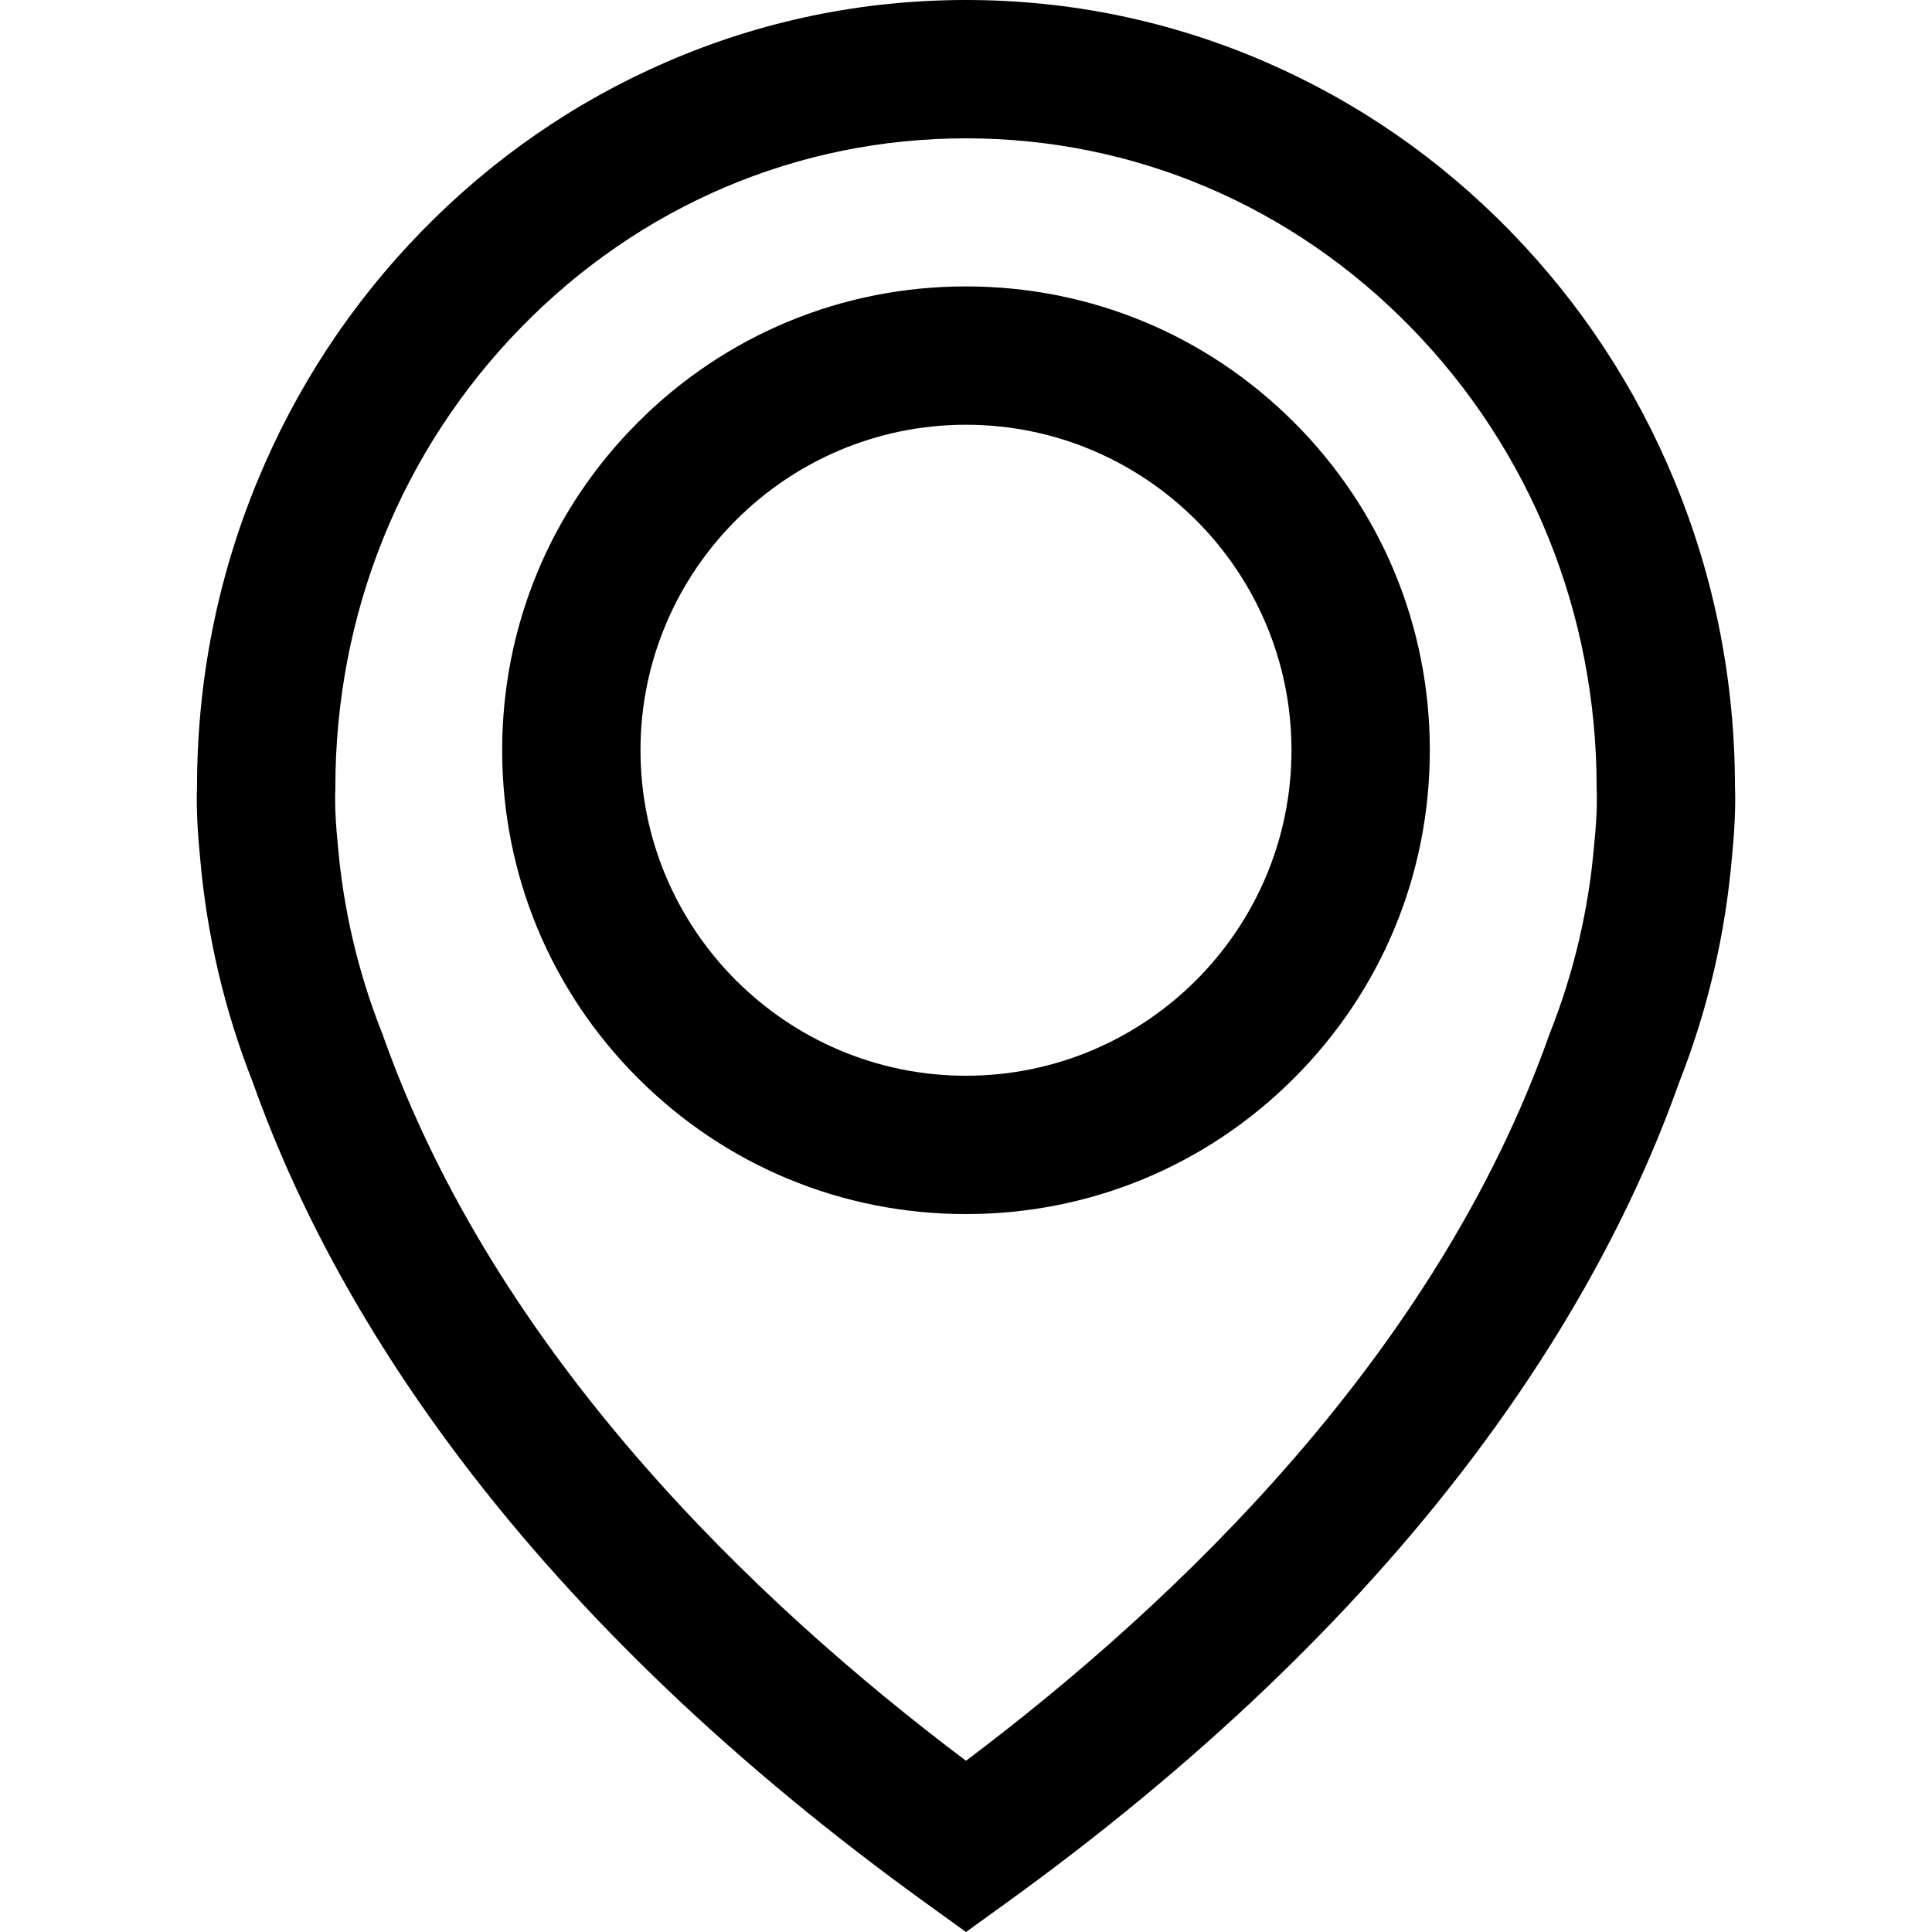
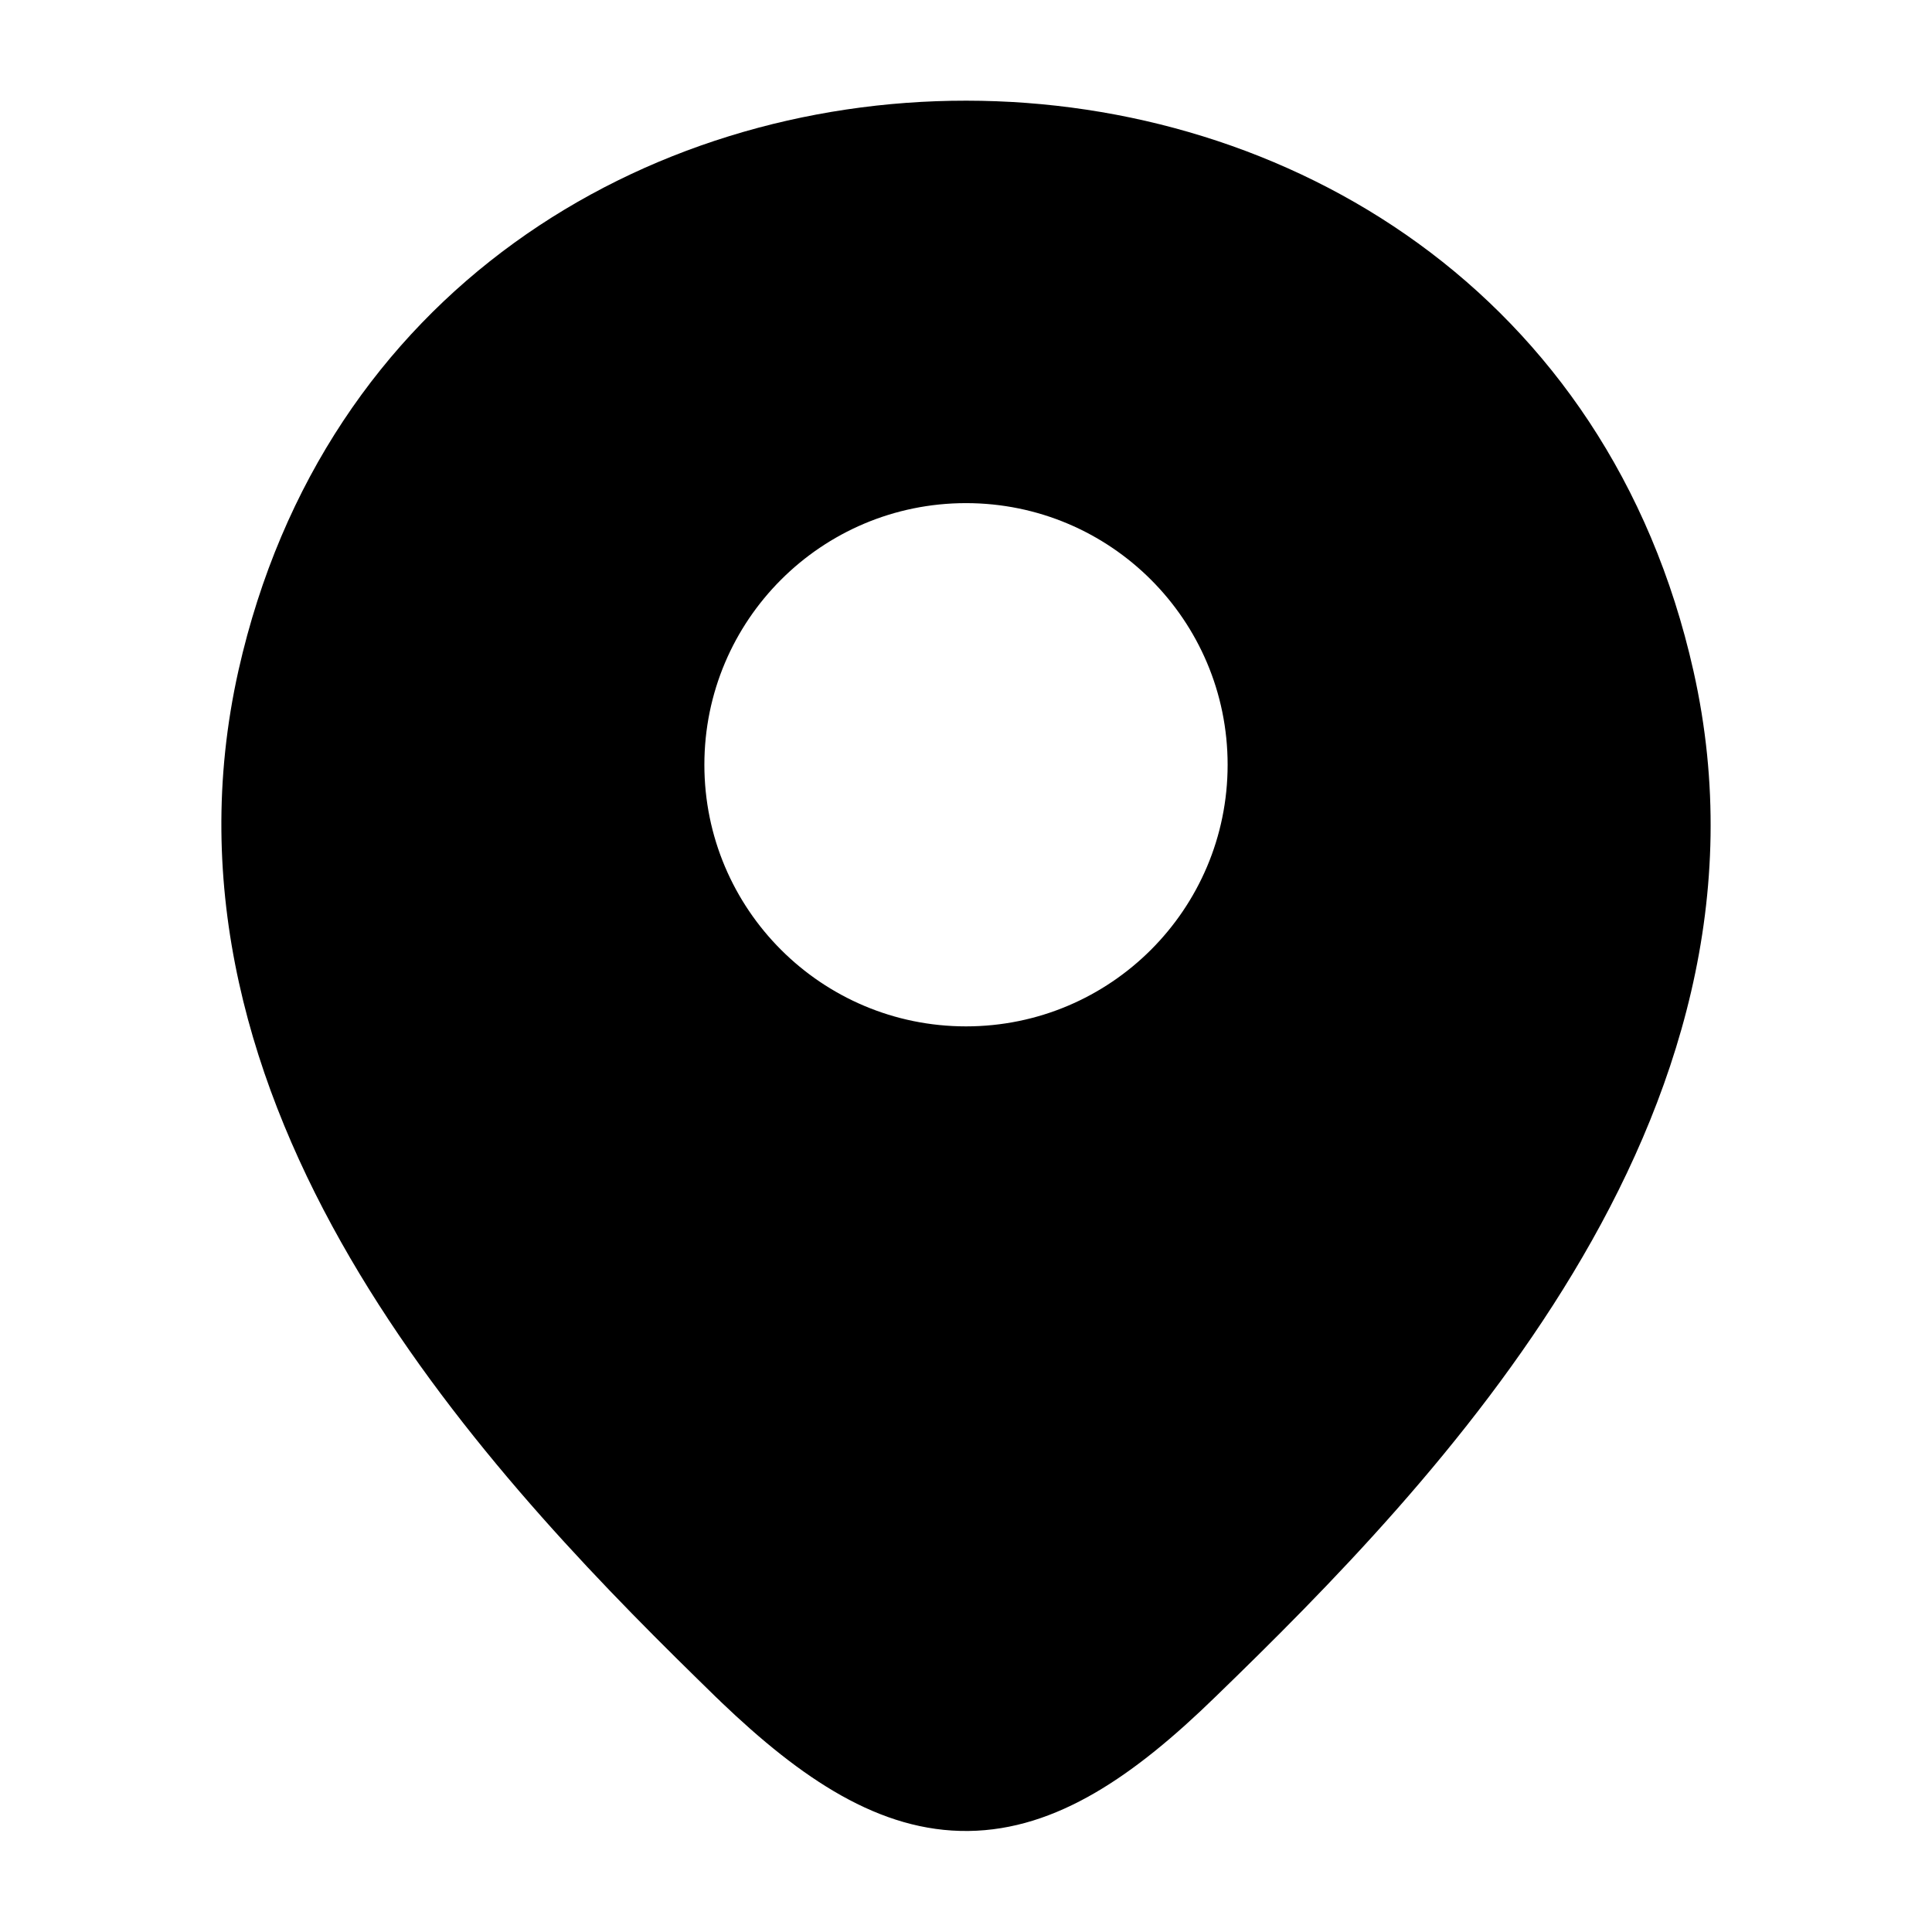
- <svg xmlns="http://www.w3.org/2000/svg" fill="#000000" version="1.1" id="Capa_1" width="800px" height="800px" viewBox="0 0 949.696 949.696" xml:space="preserve">
-   <g>
-     <g>
-       <path d="M742.442,113.692c-34.691-35.609-75.119-63.579-120.156-83.132C575.577,10.282,525.97,0,474.845,0    s-100.731,10.282-147.44,30.561c-45.037,19.553-85.464,47.522-120.157,83.132c-34.633,35.548-61.819,76.933-80.805,123.007    c-19.536,47.407-29.492,97.722-29.597,149.562c-0.17,4.021-0.424,16.205,1.467,34.844c3.254,38.232,11.999,75.581,25.998,111.028    c22.392,63.069,56.917,125.616,102.629,185.925c58.525,77.214,135.237,150.315,228.004,217.275l19.9,14.362l19.899-14.363    c92.768-66.959,169.479-140.062,228.004-217.273c45.709-60.305,80.236-122.856,102.628-185.923    c14-35.447,22.746-72.798,26-111.033c1.9-18.737,1.65-30.732,1.467-34.889c-0.111-51.824-10.067-102.123-29.597-149.516    C804.261,190.625,777.075,149.24,742.442,113.692z M783.698,414.482l-0.056,0.604c-2.69,31.908-9.996,63.054-21.71,92.572    l-0.451,1.2c-55.358,156.468-182.479,278.269-286.637,356.67c-104.158-78.401-231.278-200.203-286.638-356.674l-0.451-1.199    c-11.714-29.519-19.018-60.661-21.708-92.566l-0.057-0.604c-1.561-15.247-1.252-24.26-1.208-25.318l0.062-0.793v-1.28    c0-85.399,32.356-165.643,91.108-225.947C314.472,101.079,392.209,68,474.845,68s160.373,33.079,218.891,93.145    c58.752,60.304,91.109,140.548,91.109,225.948v1.089l0.06,0.93C784.937,389.86,785.291,398.925,783.698,414.482z" />
-       <path d="M474.845,140.791c-60.901,0-118.157,23.716-161.22,66.78c-43.064,43.064-66.78,100.32-66.78,161.22    c0,60.901,23.716,118.157,66.78,161.221c43.063,43.064,100.318,66.779,161.22,66.779s118.157-23.716,161.22-66.779    c43.063-43.062,66.78-100.319,66.78-161.221c0-60.9-23.716-118.156-66.78-161.22C593.002,164.507,535.746,140.791,474.845,140.791    z M474.845,528.791c-88.224,0-160-71.775-160-160c0-88.225,71.776-160,160-160s160,71.775,160,160    C634.845,457.016,563.068,528.791,474.845,528.791z" />
+ <svg xmlns="http://www.w3.org/2000/svg" width="800px" height="800px" viewBox="0 0 24 24" fill="none">
+   <g id="style=fill">
+     <g id="location">
+       <path id="Subtract" fill-rule="evenodd" clip-rule="evenodd" d="M8.891 21.079L8.946 21.131L8.95 21.136C9.955 22.098 10.928 22.758 12.03 22.745C13.126 22.732 14.096 22.055 15.099 21.078C16.475 19.745 18.255 17.948 19.54 15.815C20.831 13.674 21.664 11.129 21.037 8.336C18.92 -1.104 5.091 -1.115 2.963 8.326C2.354 11.04 3.123 13.523 4.35 15.627C5.572 17.723 7.282 19.503 8.654 20.847C8.734 20.925 8.813 21.002 8.89 21.078L8.891 21.079ZM12 6.25C10.205 6.25 8.75 7.705 8.75 9.5C8.75 11.295 10.205 12.75 12 12.75C13.795 12.75 15.25 11.295 15.25 9.5C15.25 7.705 13.795 6.25 12 6.25Z" fill="#000000" />
    </g>
  </g>
</svg>
